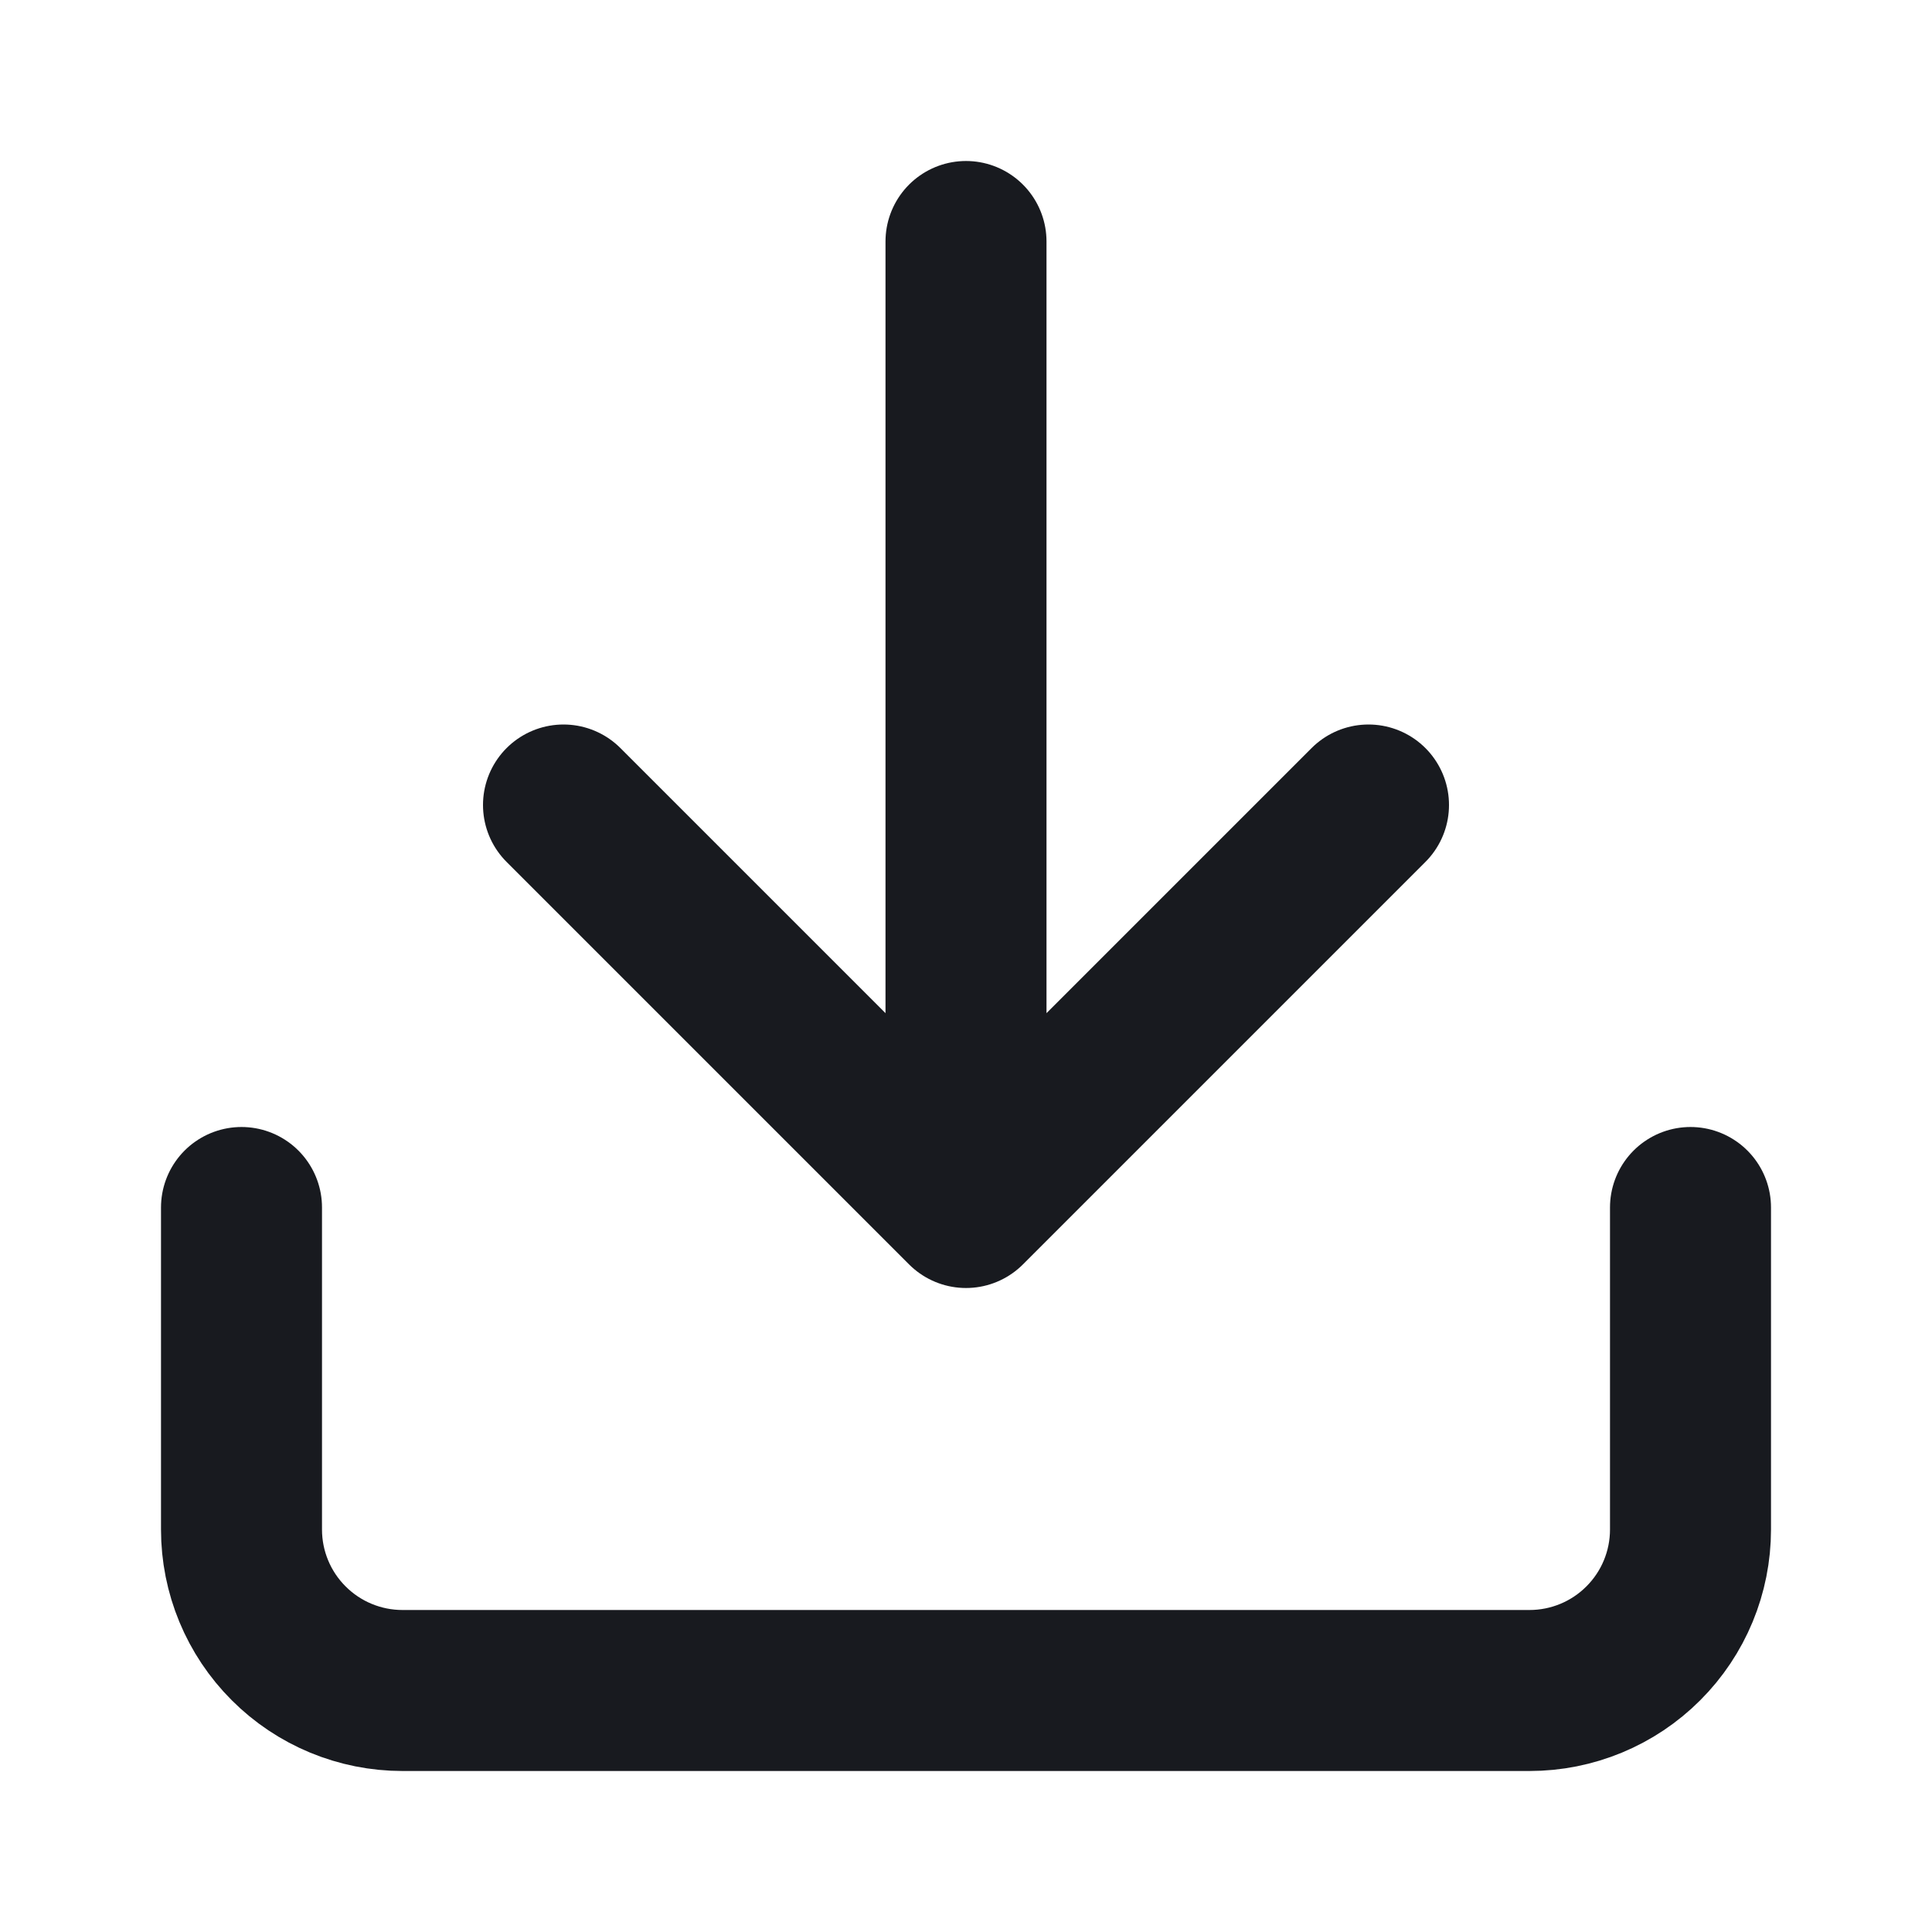
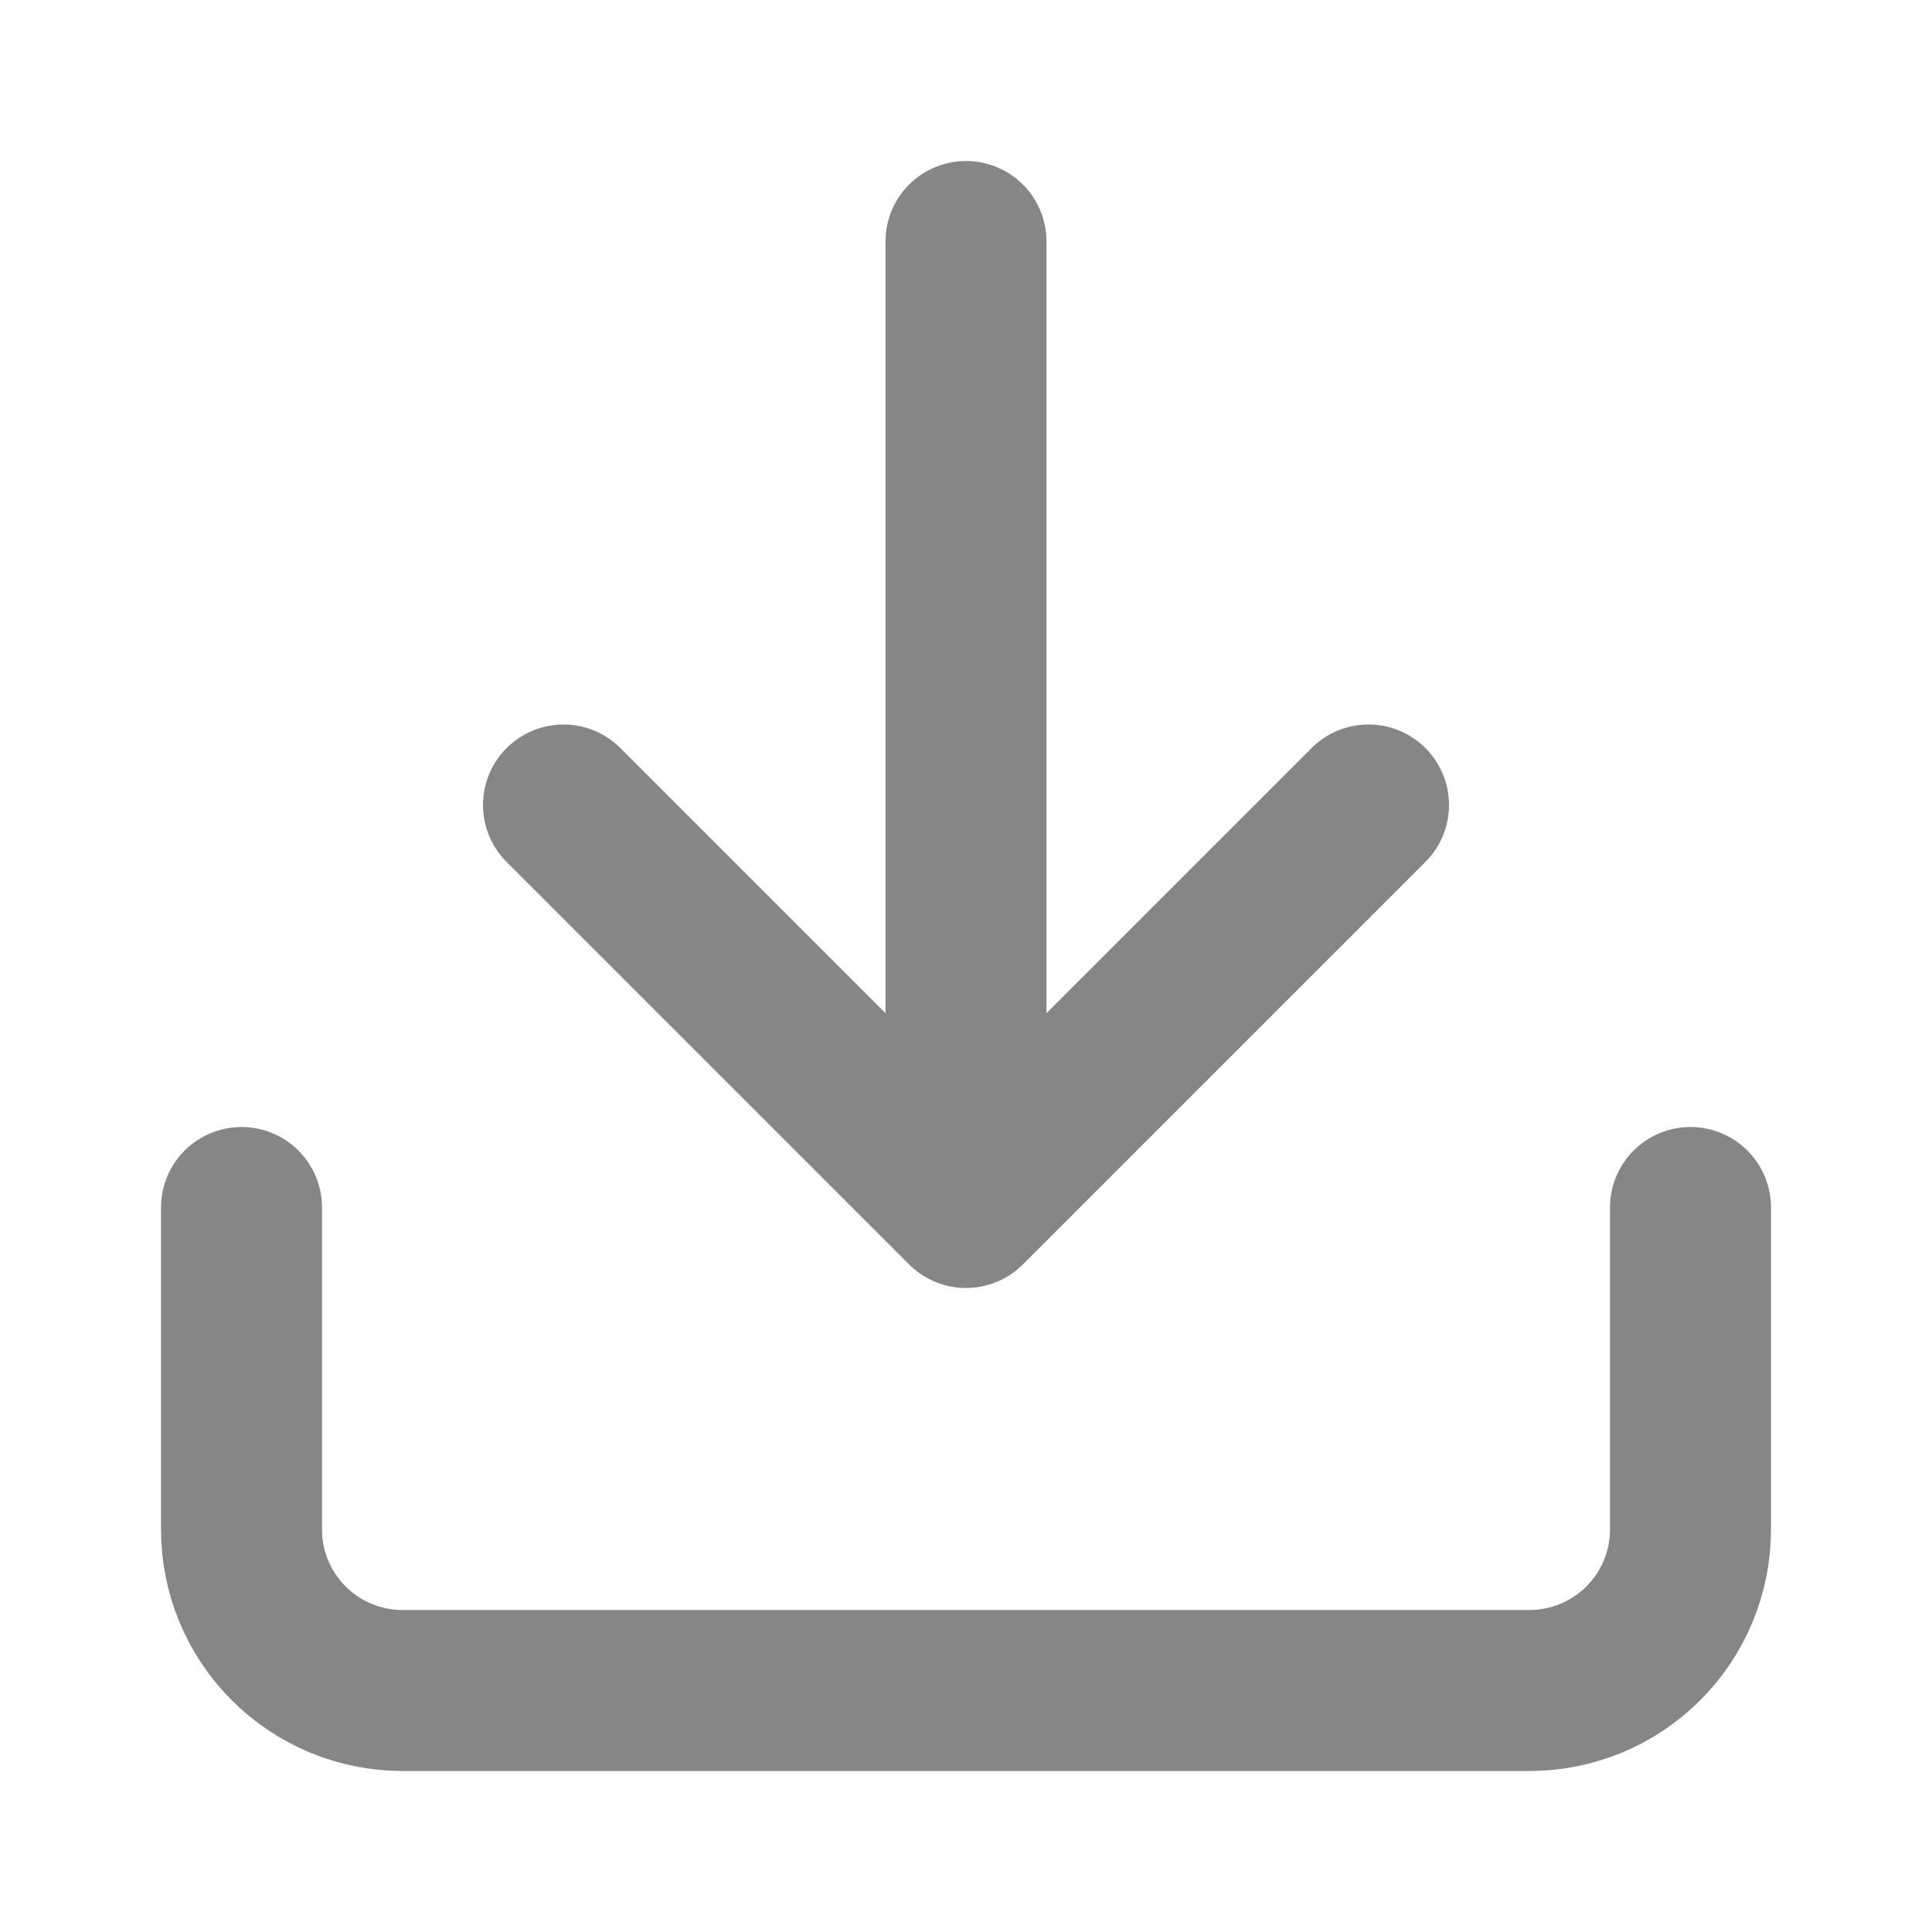
<svg xmlns="http://www.w3.org/2000/svg" width="48" height="48" viewBox="0 0 48 48" fill="none">
-   <path d="M42 30V38C42 39.061 41.579 40.078 40.828 40.828C40.078 41.579 39.061 42 38 42H10C8.939 42 7.922 41.579 7.172 40.828C6.421 40.078 6 39.061 6 38V30M14 20L24 30M24 30L34 20M24 30V6" stroke="#0D0F14" stroke-opacity="0.95" stroke-width="4" stroke-linecap="round" stroke-linejoin="round" />
+   <path d="M42 30V38C42 39.061 41.579 40.078 40.828 40.828C40.078 41.579 39.061 42 38 42H10C8.939 42 7.922 41.579 7.172 40.828C6.421 40.078 6 39.061 6 38V30M14 20L24 30M24 30L34 20M24 30V6" stroke="gray" stroke-opacity="0.95" stroke-width="4" stroke-linecap="round" stroke-linejoin="round" />
</svg>
